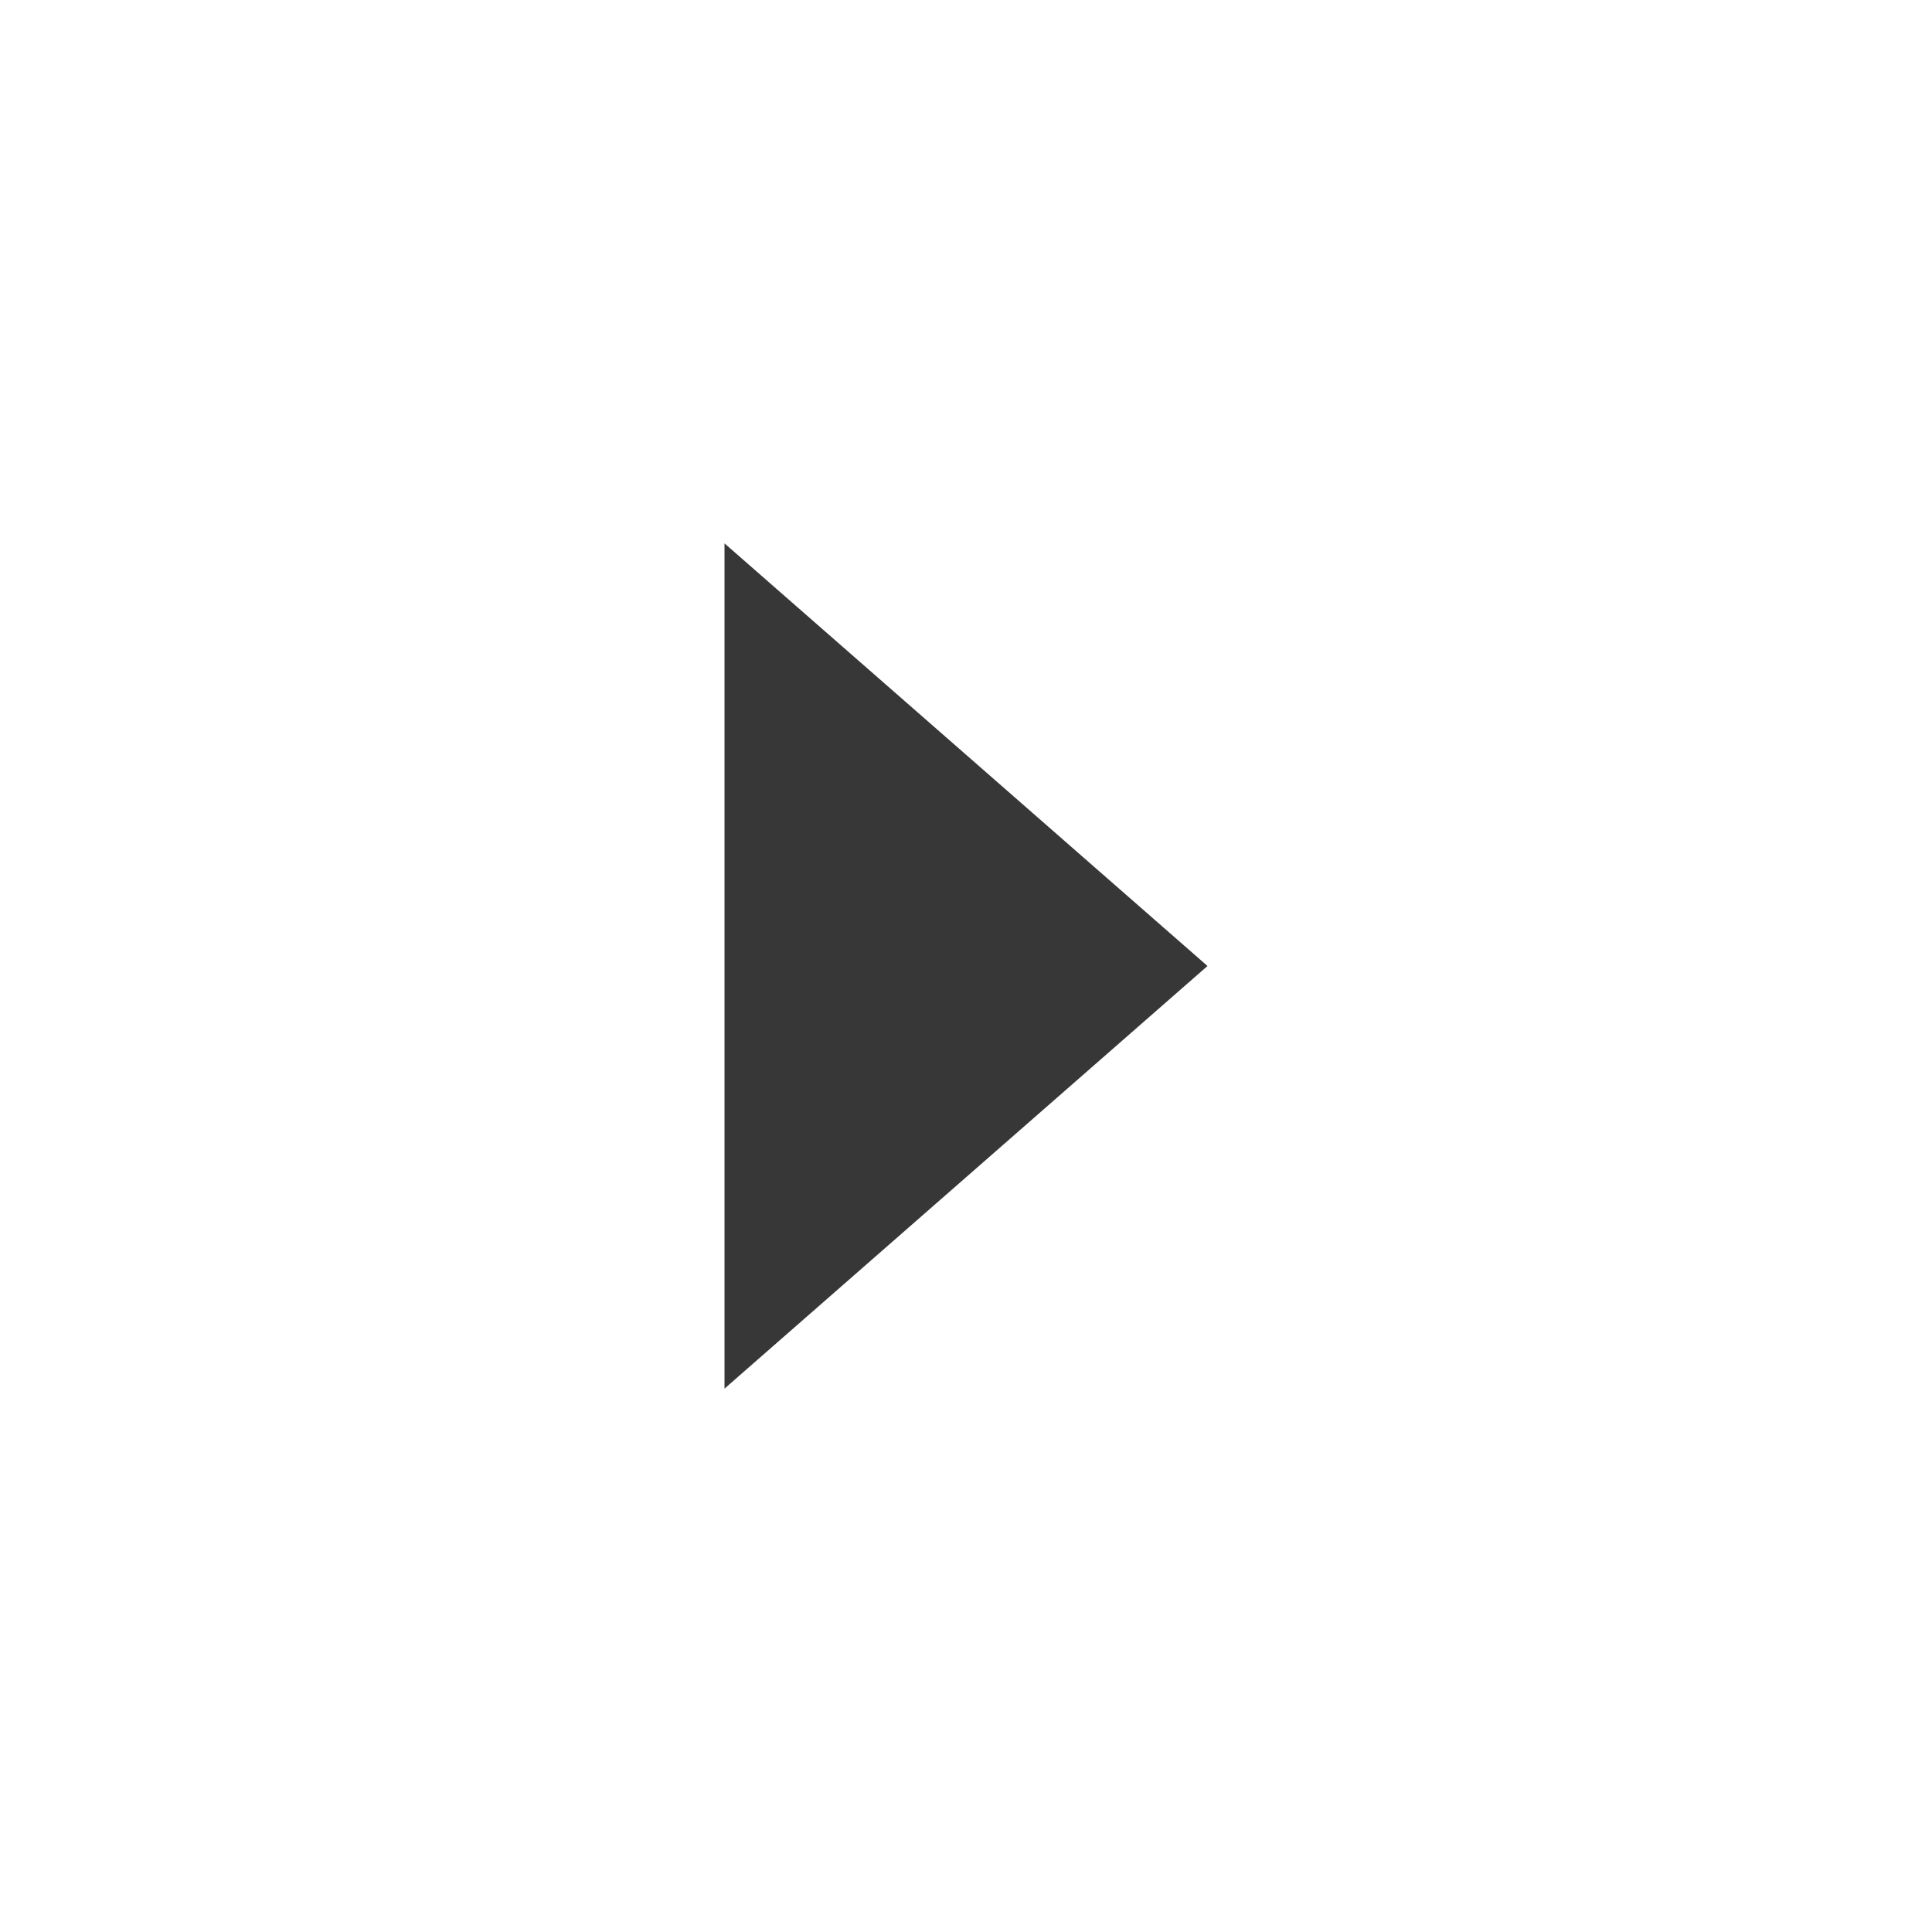
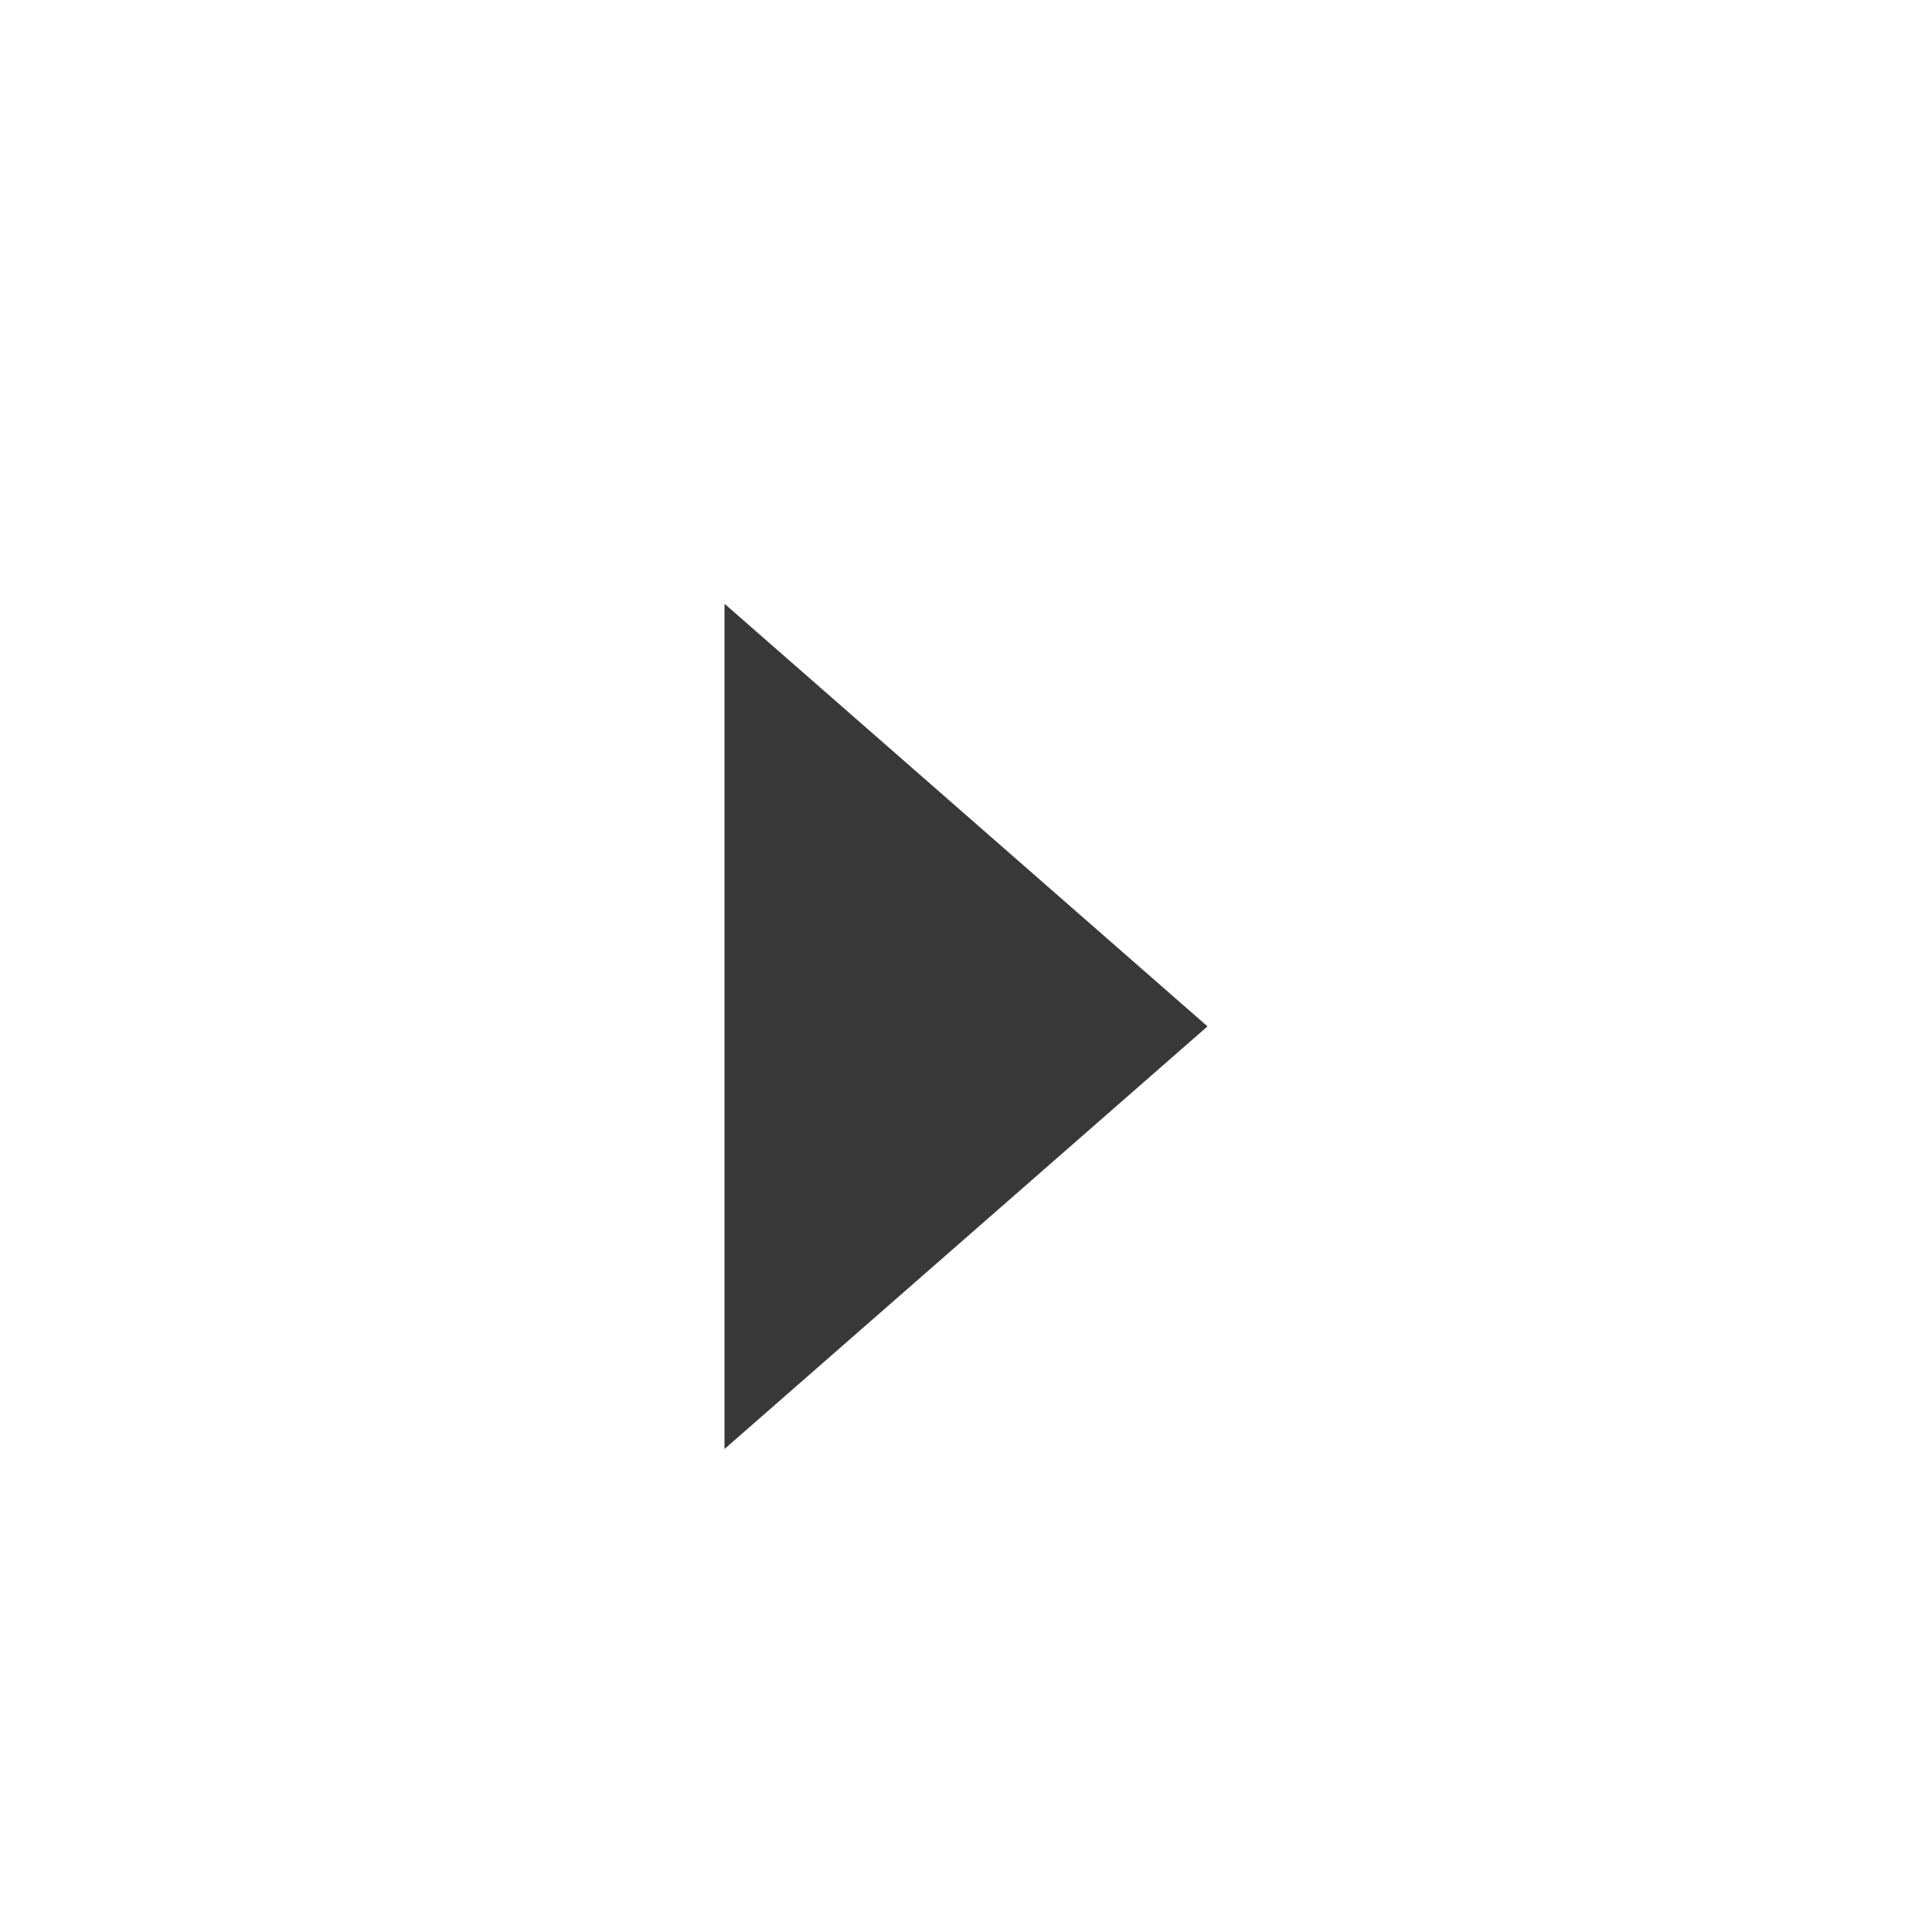
- <svg xmlns="http://www.w3.org/2000/svg" version="1.1" id="svg4" x="0px" y="0px" viewBox="0 0 16 16" style="enable-background:new 0 0 16 16;" xml:space="preserve">
-   <style type="text/css">
- 	.st0{fill-opacity:0.784;}
- </style>
-   <path id="path2" class="st0" d="M6,5.3v5.4v0.8L10,8L6,4.5V5.3z" />
+ <svg xmlns="http://www.w3.org/2000/svg" width="16px" height="16px" version="1.1" xml:space="preserve" style="fill-rule:evenodd;clip-rule:evenodd;stroke-linejoin:round;stroke-miterlimit:2;">
+   <g id="path2" transform="matrix(1,0,0,1,0,0.5)">
+     <path d="M6,4.5L6,11.5L10,8L6,4.5Z" style="fill-opacity:0.78;fill-rule:nonzero;" />
+   </g>
</svg>
